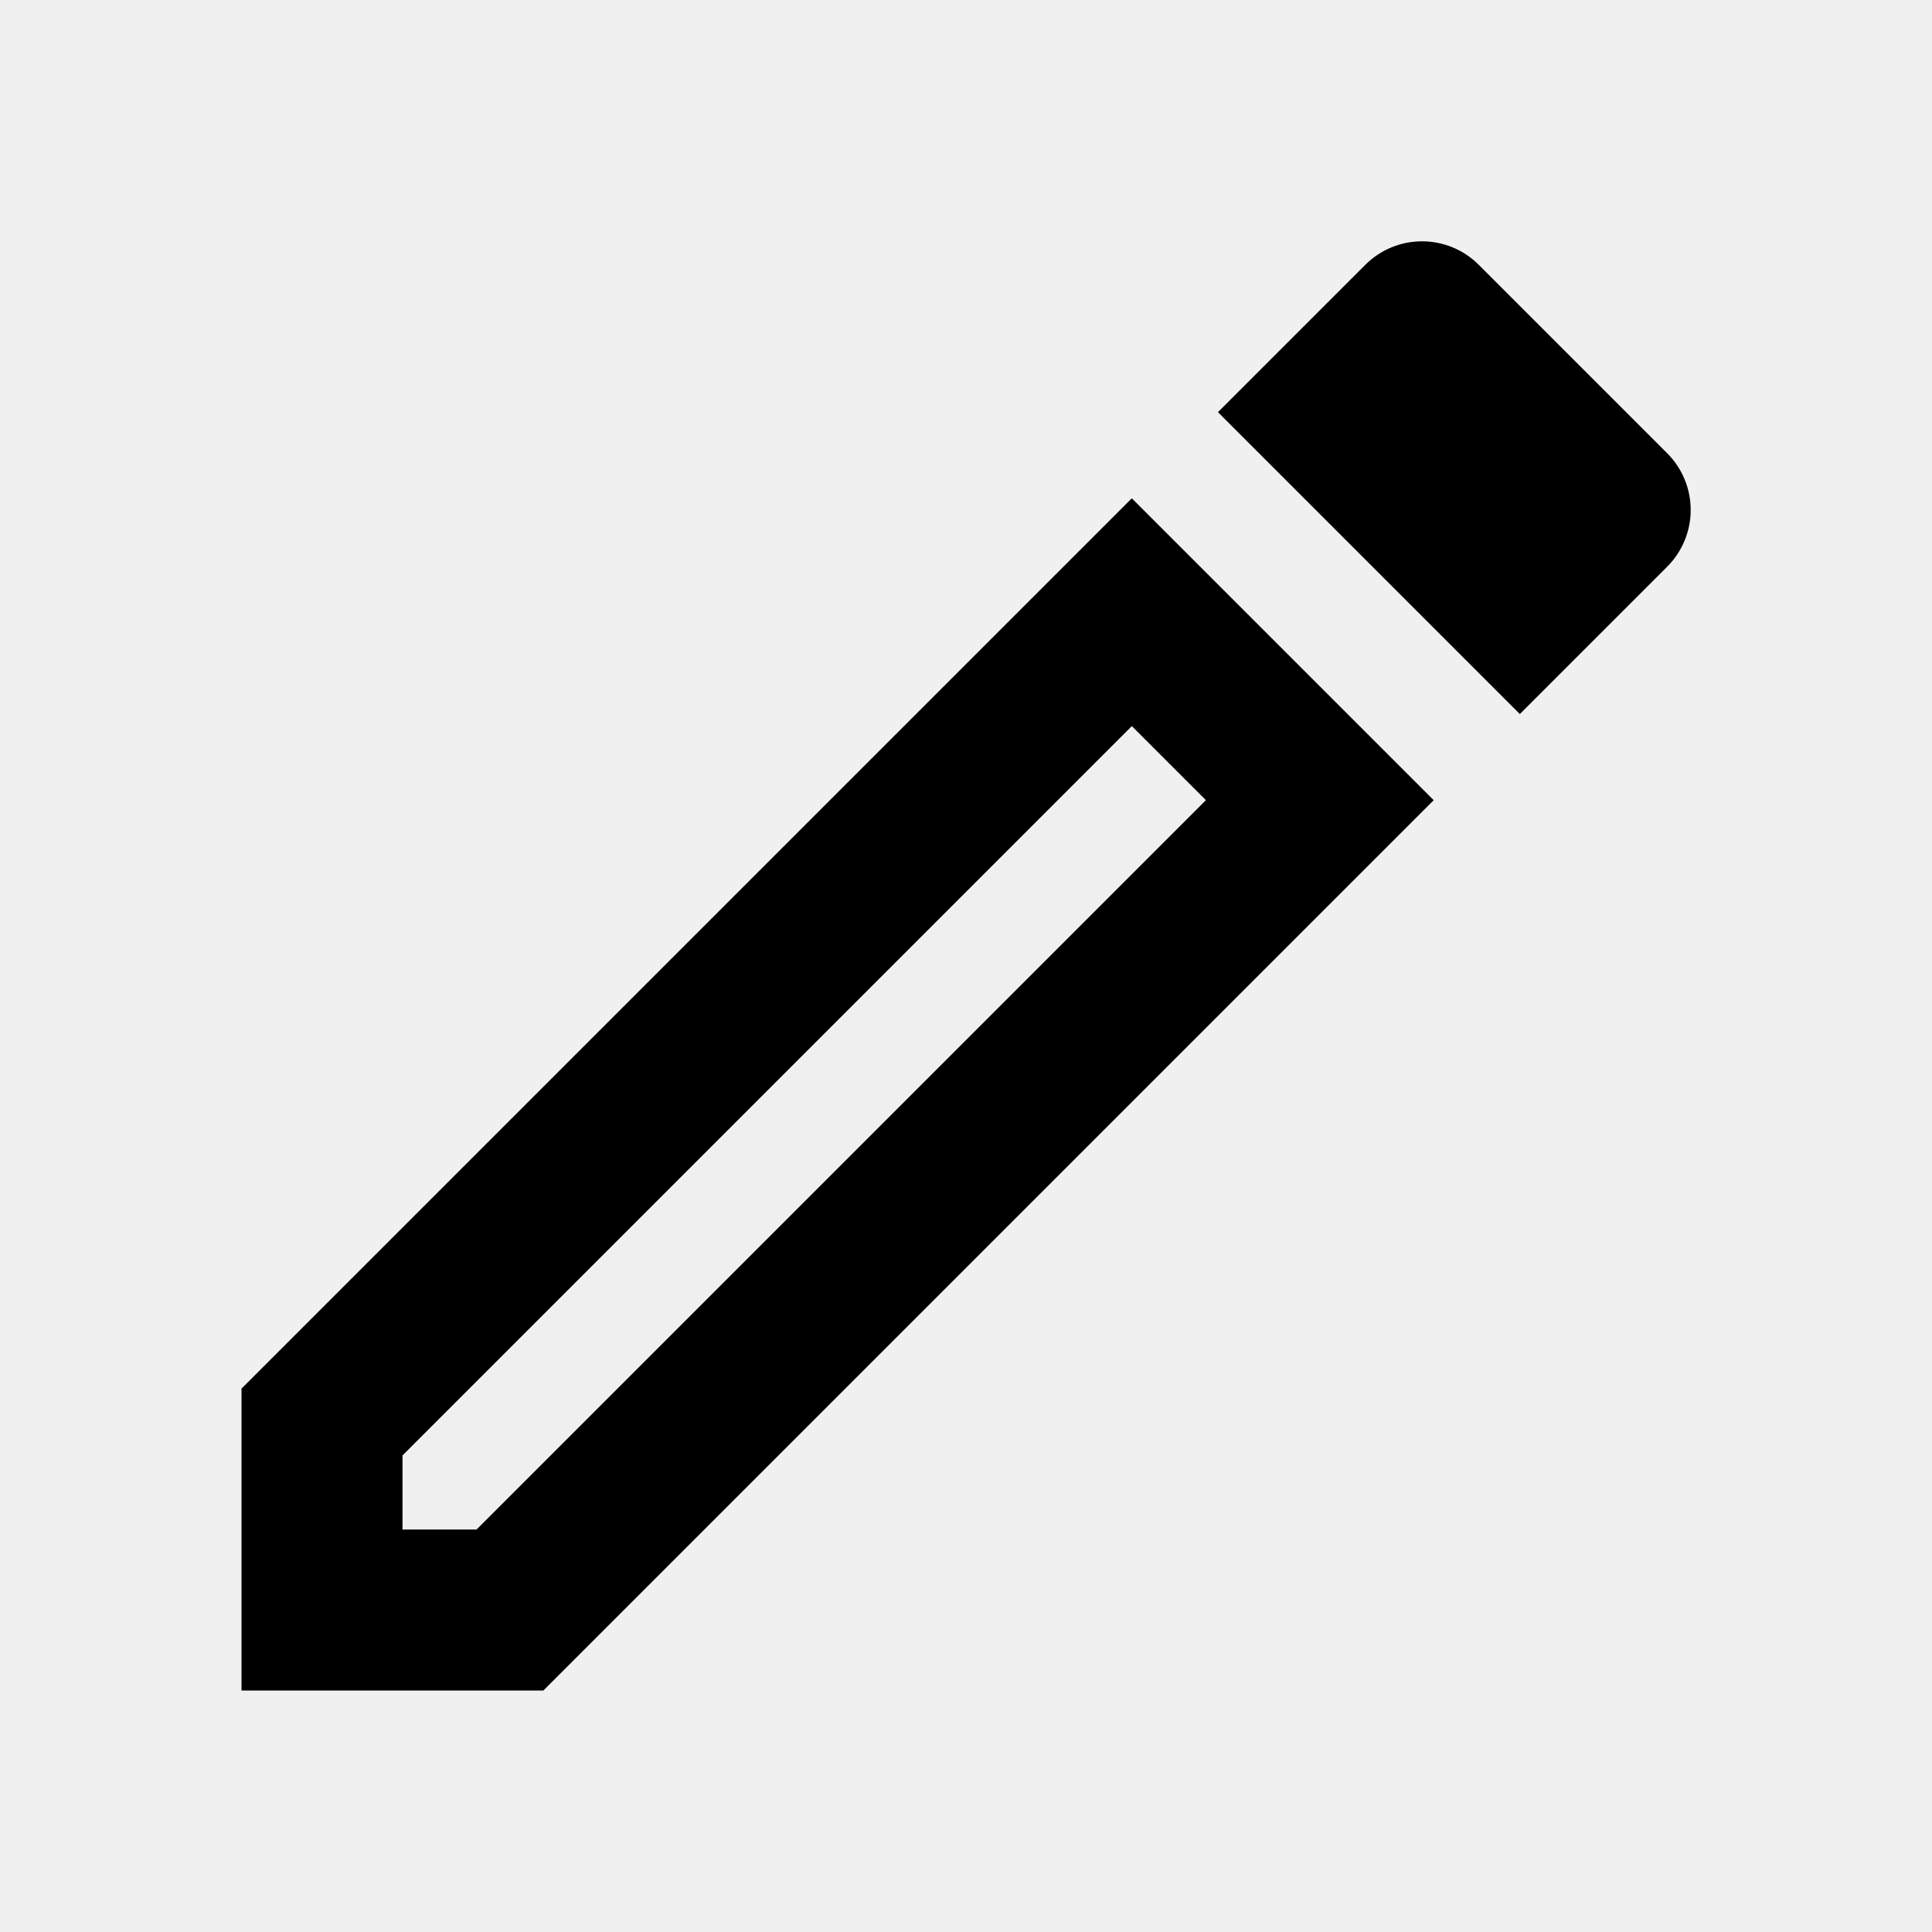
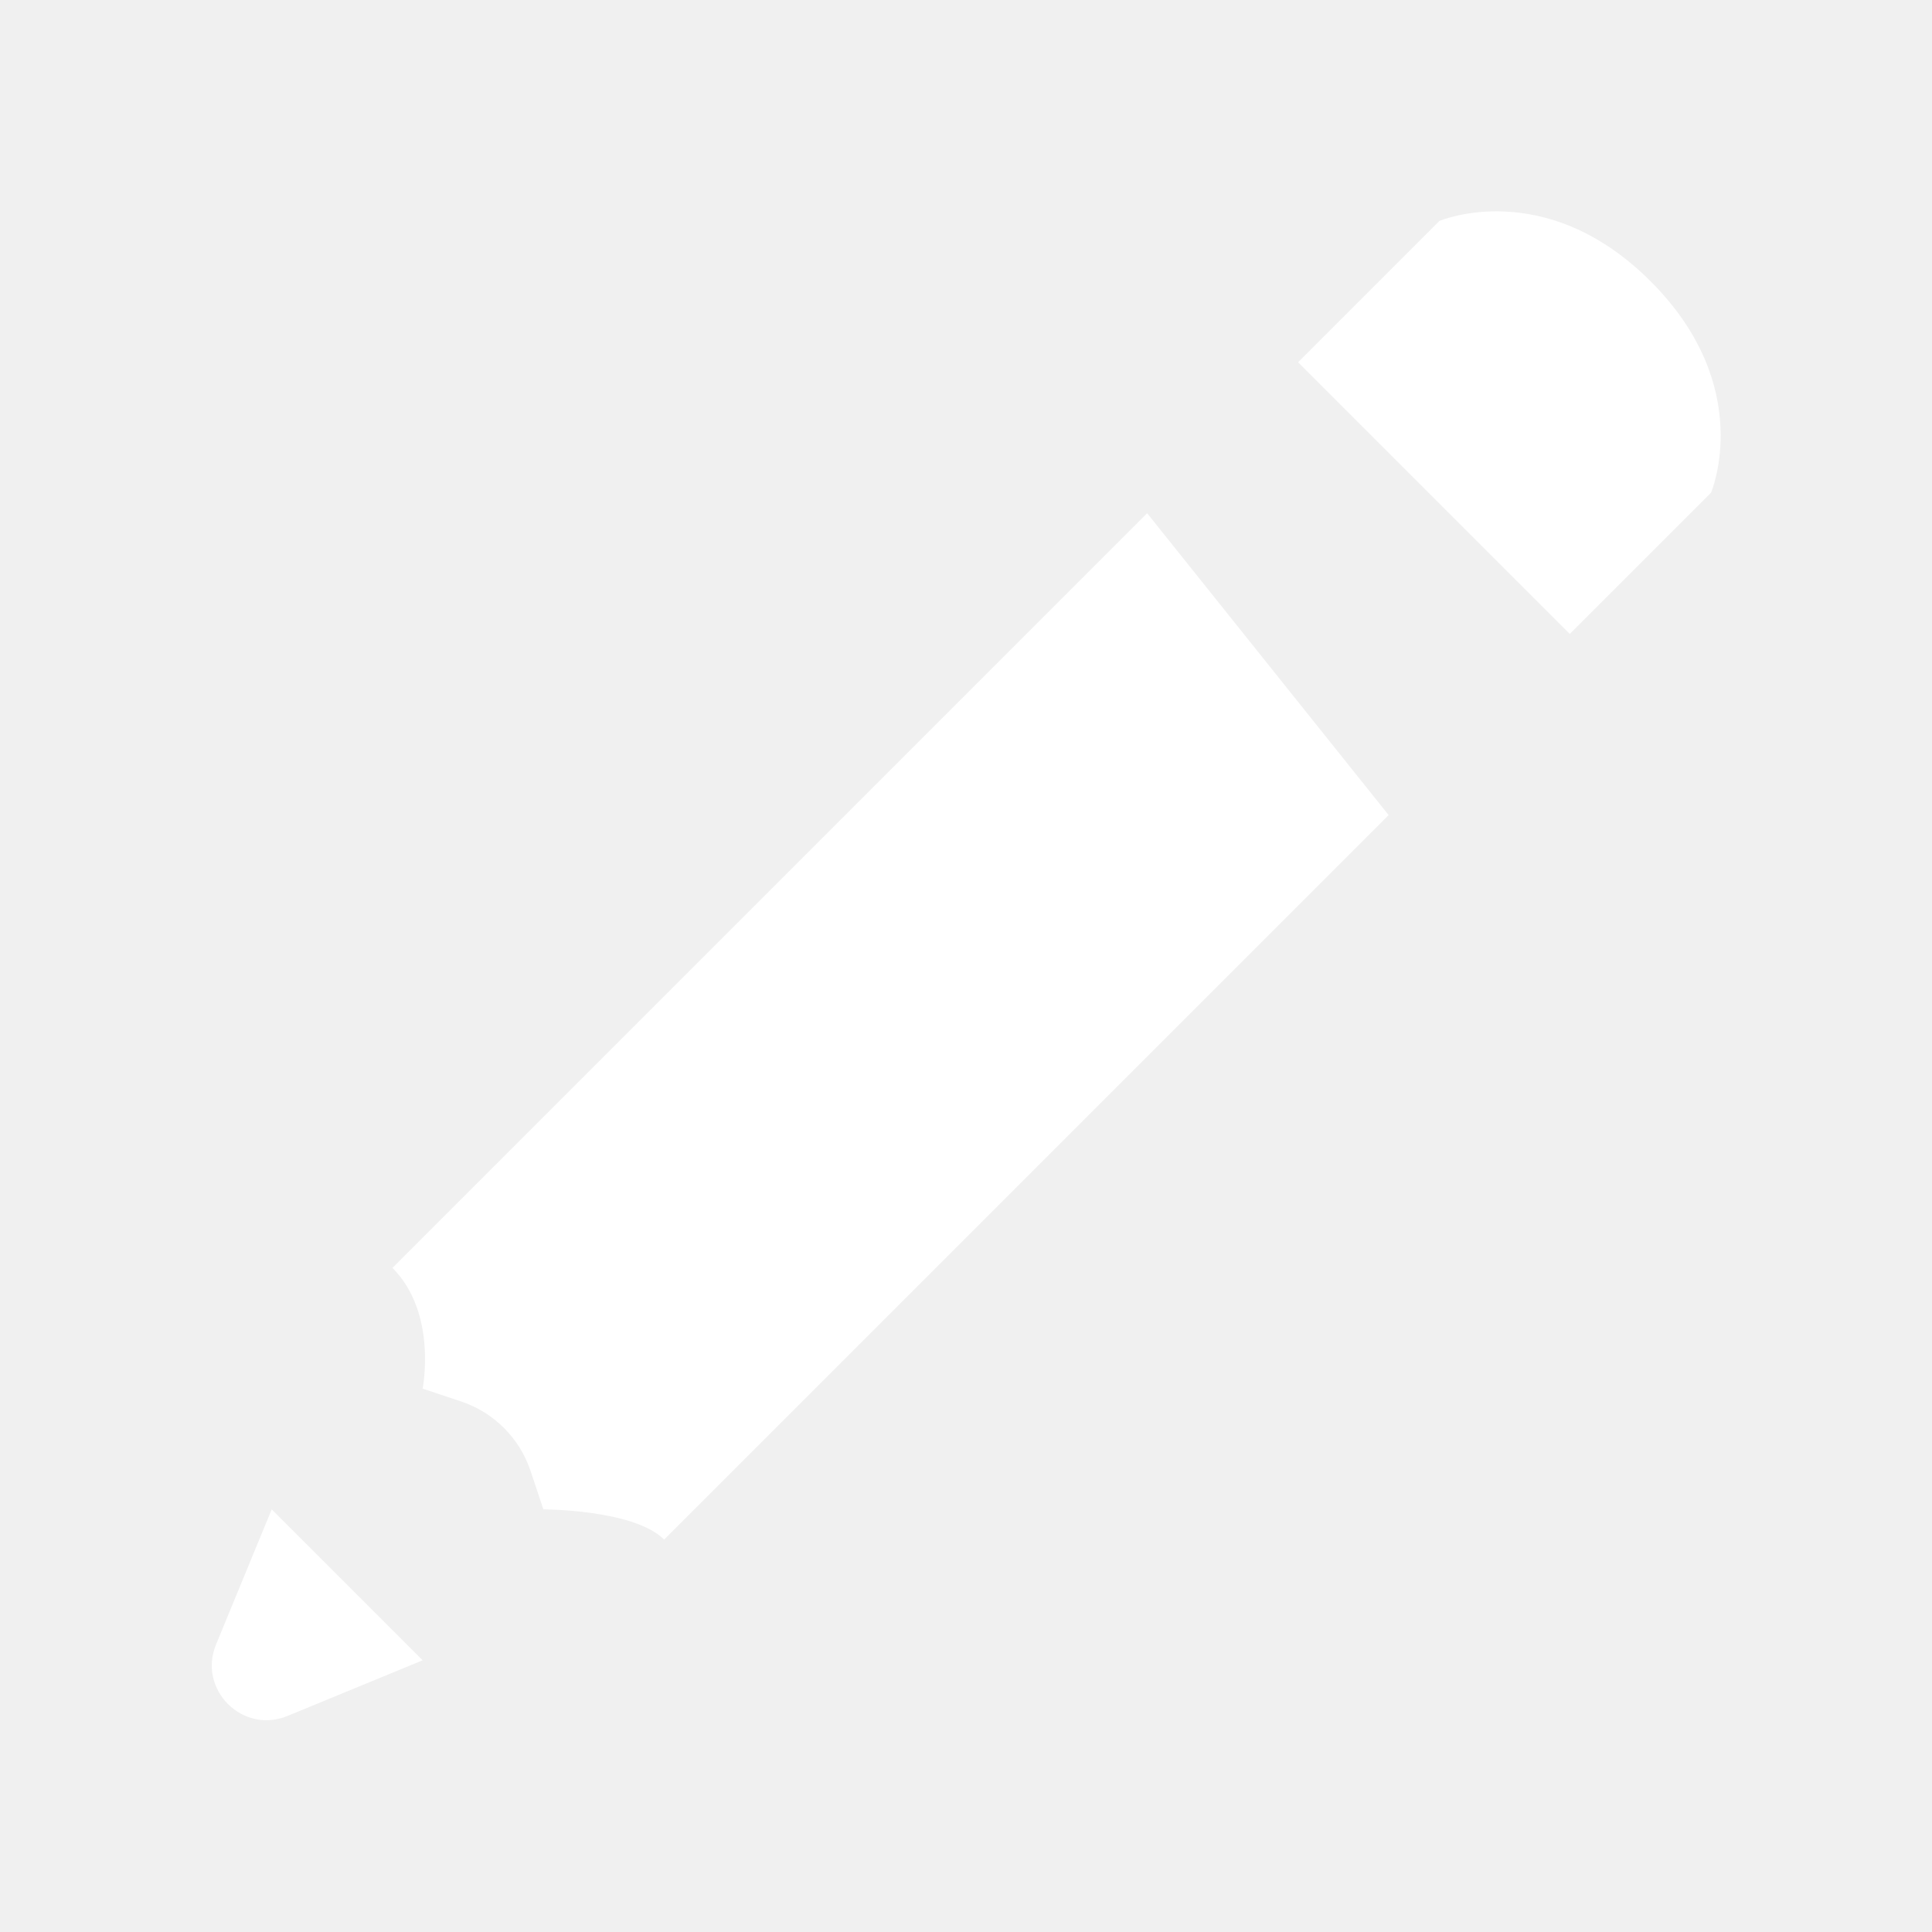
- <svg xmlns="http://www.w3.org/2000/svg" stroke="currentColor" fill="currentColor" stroke-width="0" viewBox="0 0 24 24" height="200px" width="200px">
-   <path fill="none" d="M0 0h24v24H0z" />
-   <path d="M3 21h3.75L17.81 9.94l-3.75-3.75L3 17.25V21zm2-2.92 9.06-9.06.92.92L5.92 19H5v-.92zM18.37 3.29a.996.996 0 0 0-1.41 0l-1.83 1.83 3.75 3.75 1.83-1.83a.996.996 0 0 0 0-1.41l-2.34-2.34z" />
+ <svg xmlns="http://www.w3.org/2000/svg" x="0px" y="0px" width="100" height="100" viewBox="0 0 64 64" style="fill:#FFFFFF;">
+   <path d="M22 51c-1-1-4-1-4-1l-.425-1.274c-.362-1.086-1.215-1.939-2.301-2.301L14 46c0 0 .5-2.5-1-4l25-25 8 10L22 51zM52 21l-9-9 4.68-4.68c0 0 3.5-1.5 7 2s2 7 2 7L52 21zM9 50l-1.843 4.476c-.614 1.49.877 2.981 2.367 2.367L14 55 9 50z" />
</svg>
